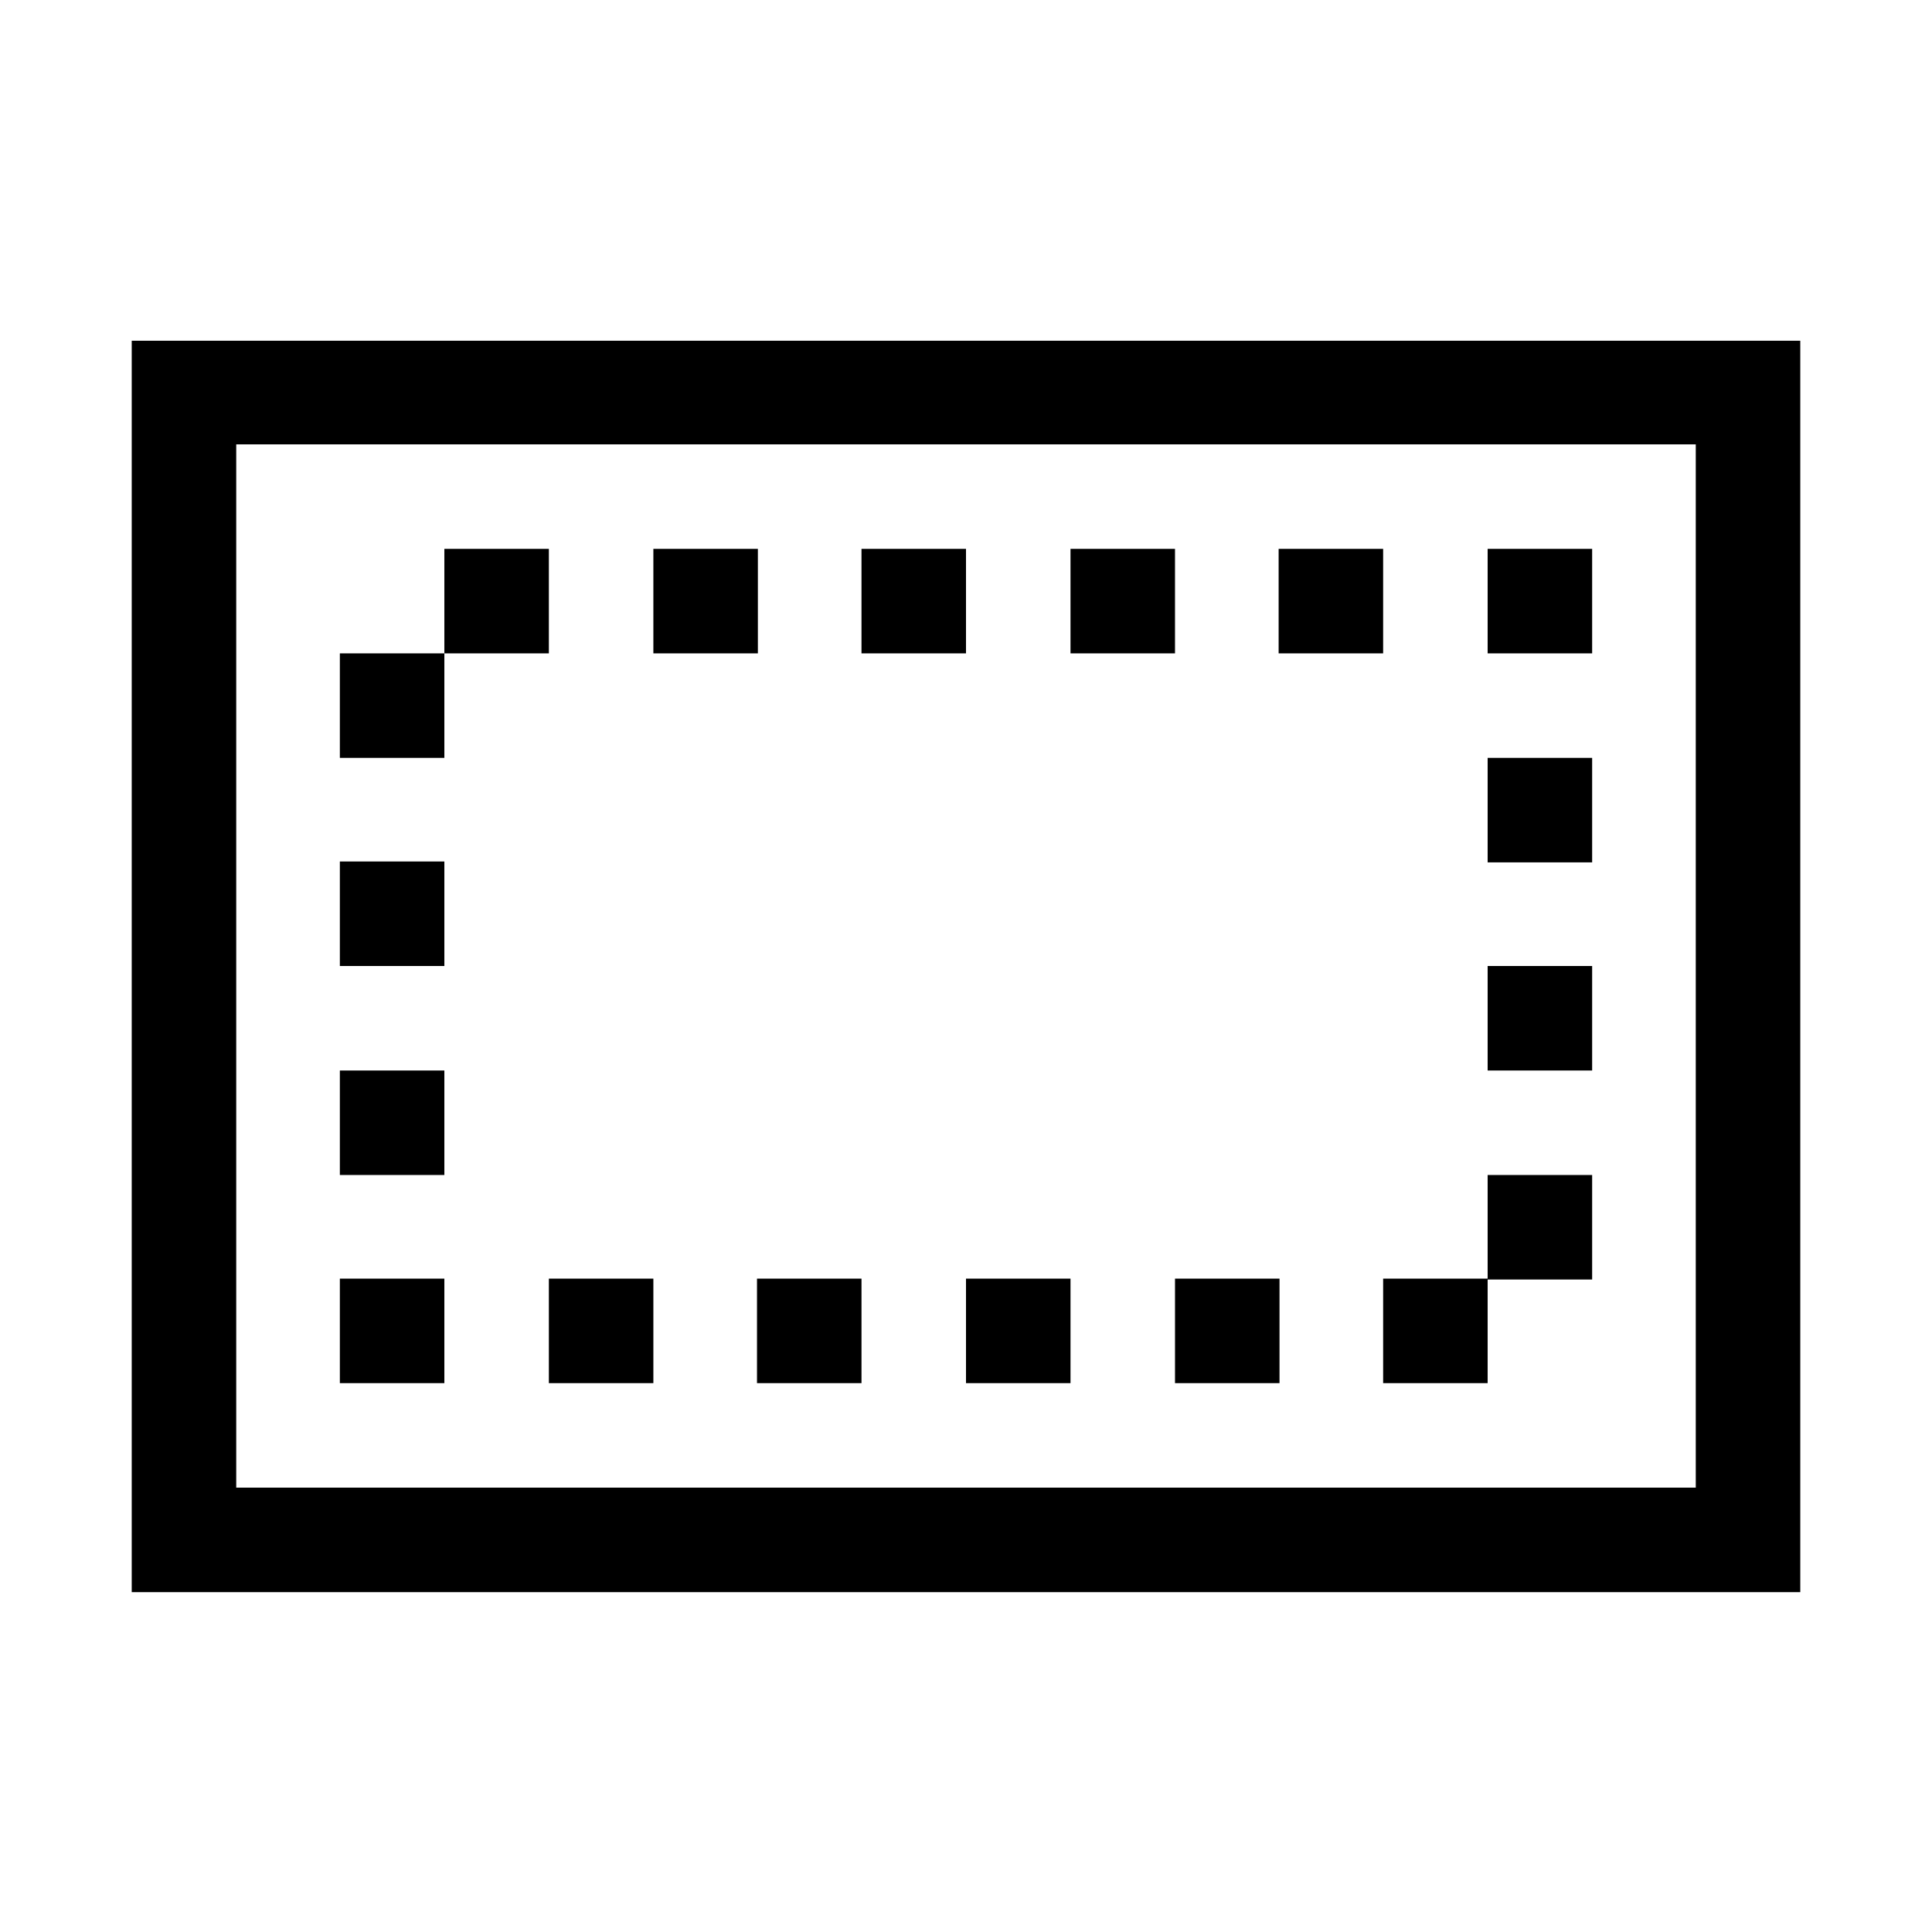
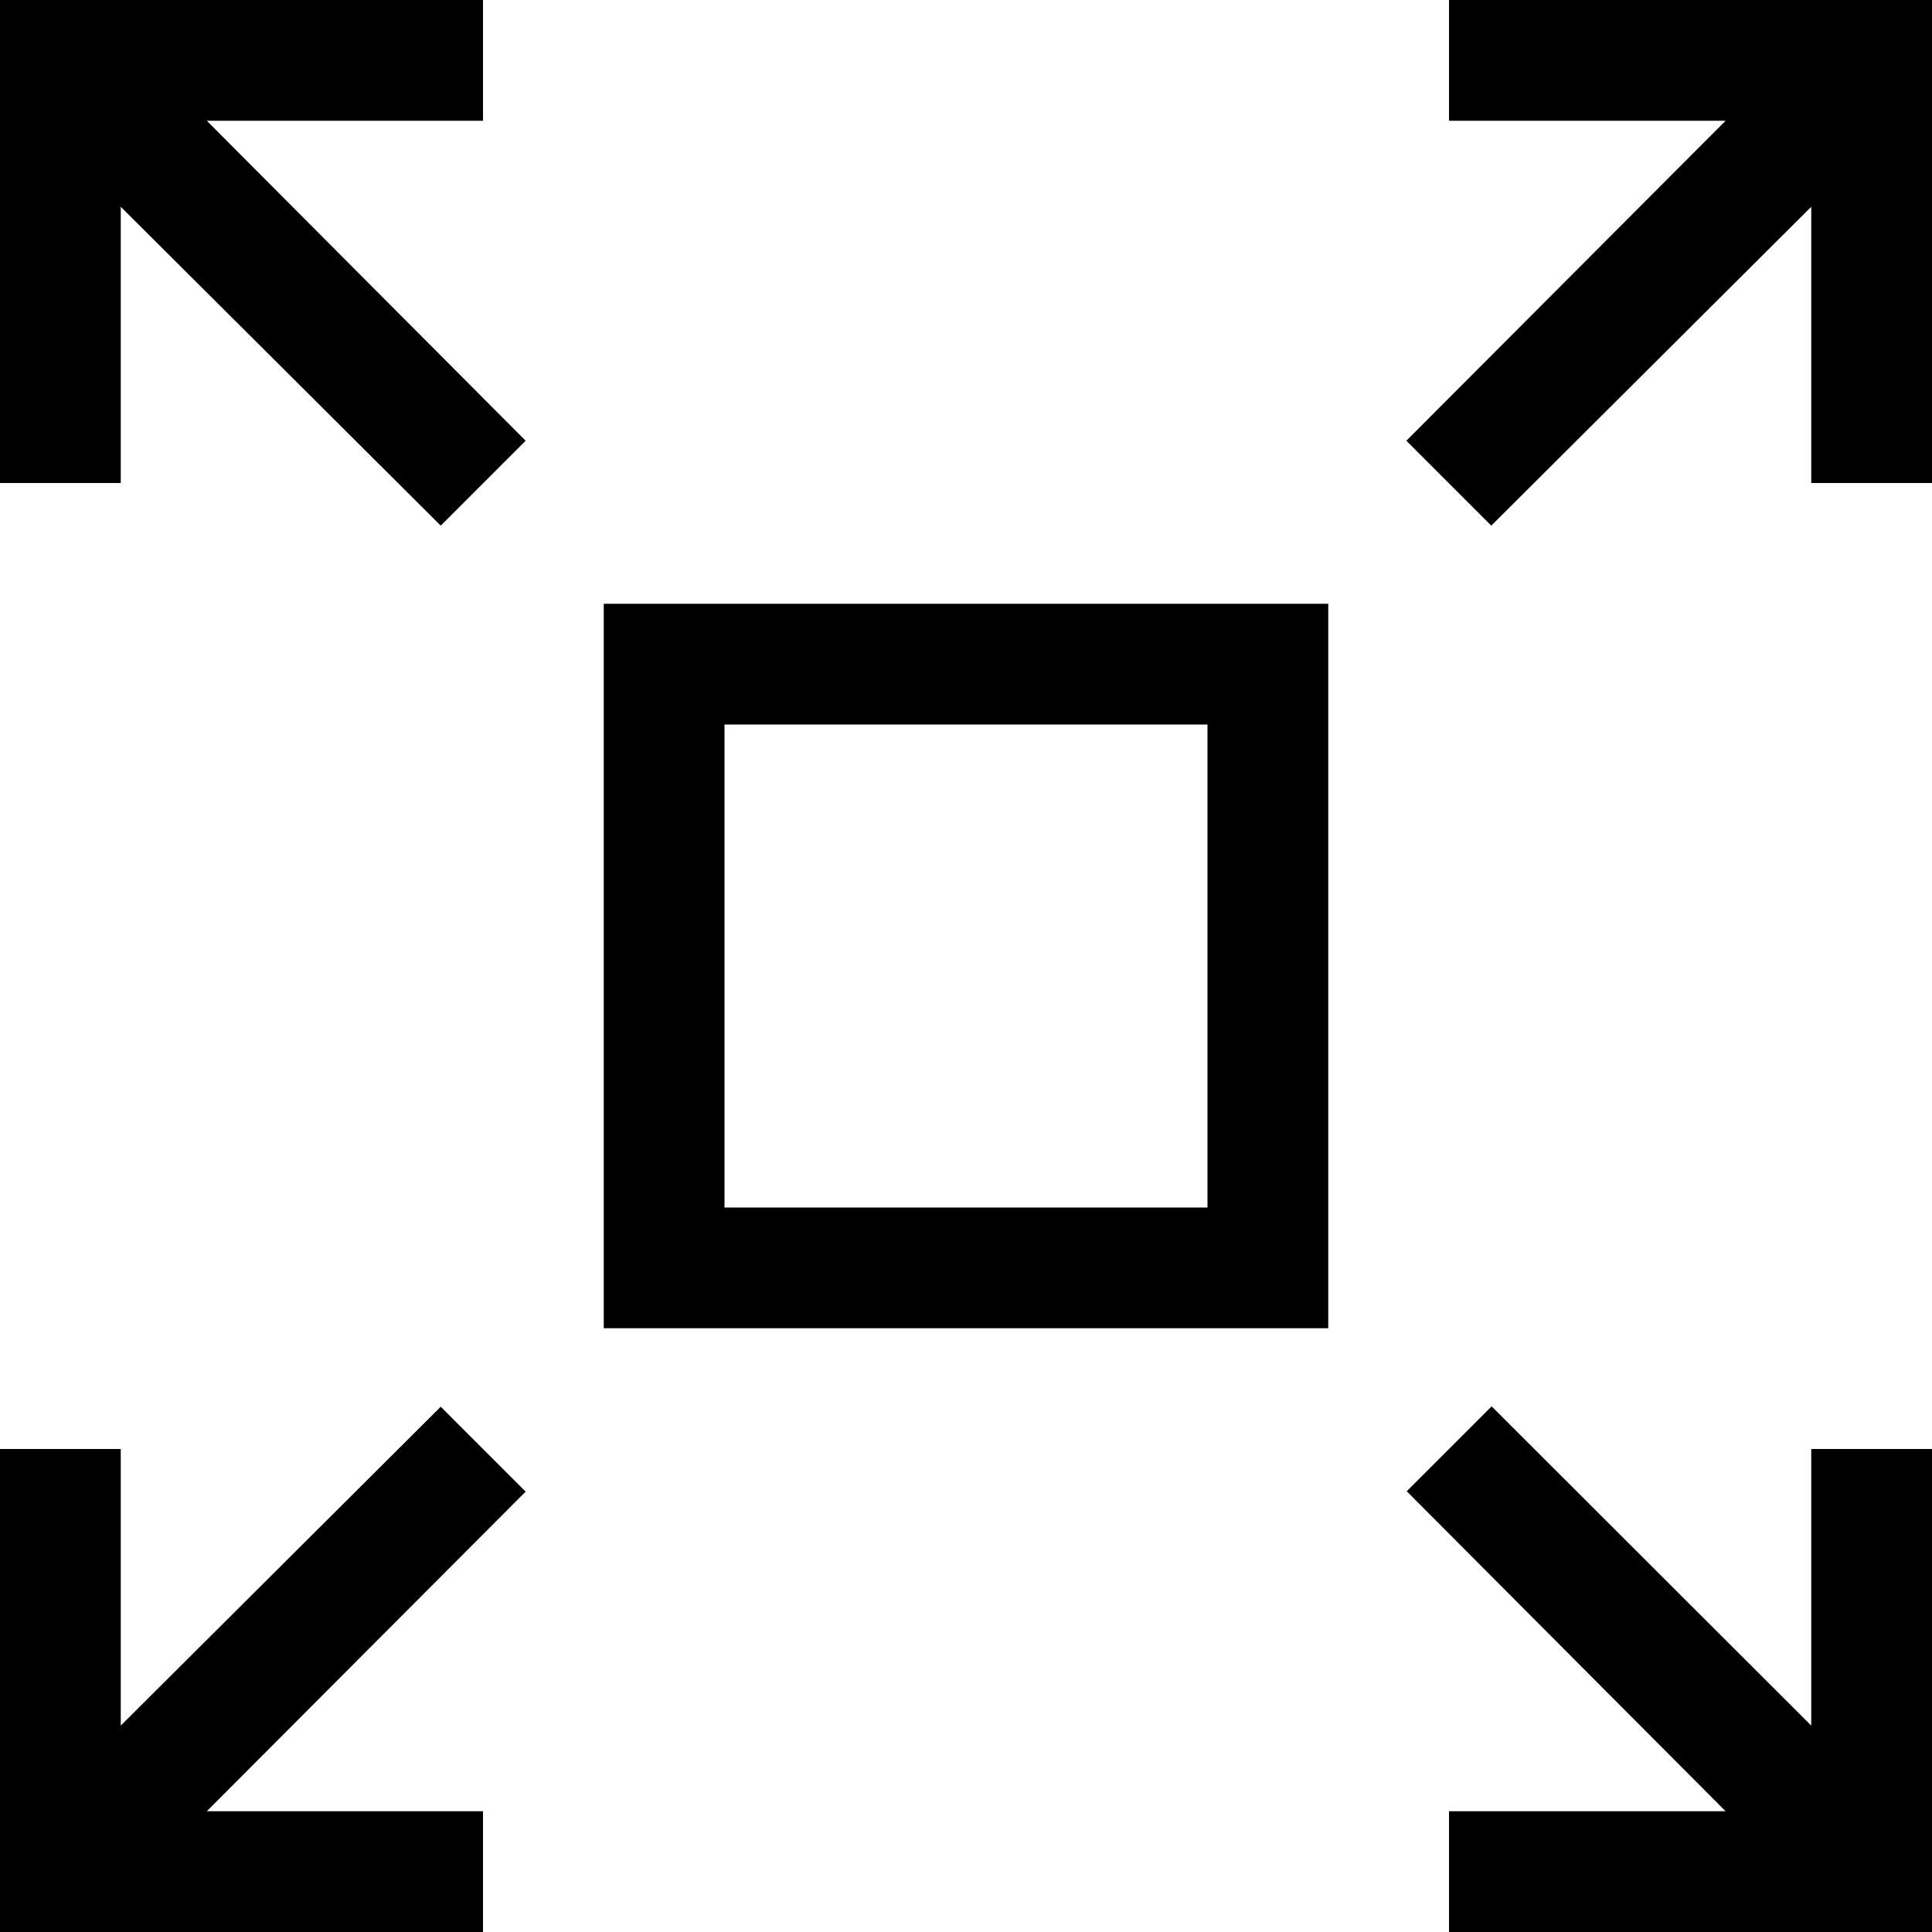
- <svg xmlns="http://www.w3.org/2000/svg" viewBox="0 0 22 22">
-   <defs>
-     <style>.cls-1{fill:none;}</style>
-   </defs>
-   <g id="Слой_2" data-name="Слой 2">
-     <g id="Слой_1-2" data-name="Слой 1">
-       <rect id="canvas_background" data-name="canvas background" class="cls-1" width="22" height="22" />
-       <path d="M1.5,3.88V18.13h19V3.88ZM2.69,5.06H19.31V16.94H2.69Z" />
-       <rect x="16.94" y="6.25" width="1.19" height="1.19" />
-       <rect x="14.56" y="6.25" width="1.19" height="1.19" />
-       <rect x="12.19" y="6.25" width="1.19" height="1.19" />
-       <rect x="9.81" y="6.25" width="1.19" height="1.19" />
-       <rect x="7.44" y="6.25" width="1.19" height="1.19" />
-       <rect x="5.06" y="6.25" width="1.19" height="1.19" />
-       <rect x="3.87" y="7.44" width="1.19" height="1.19" />
-       <rect x="3.87" y="9.81" width="1.19" height="1.19" />
-       <rect x="3.87" y="12.19" width="1.19" height="1.19" />
-       <rect x="3.87" y="14.56" width="1.19" height="1.19" />
-       <rect x="6.25" y="14.56" width="1.19" height="1.19" />
-       <rect x="8.62" y="14.56" width="1.19" height="1.19" />
-       <rect x="11" y="14.56" width="1.19" height="1.19" />
-       <rect x="13.38" y="14.56" width="1.19" height="1.19" />
-       <rect x="15.75" y="14.56" width="1.19" height="1.19" />
-       <rect x="16.94" y="13.38" width="1.19" height="1.19" />
-       <rect x="16.94" y="11" width="1.19" height="1.19" />
-       <rect x="16.94" y="8.63" width="1.19" height="1.19" />
-     </g>
+ <svg xmlns="http://www.w3.org/2000/svg" version="1.1" id="Слой_1" x="0px" y="0px" viewBox="0 0 512 512" style="enable-background:new 0 0 512 512;" xml:space="preserve">
+   <style type="text/css">
+ 	.st0{fill:none;}
+ </style>
+   <g>
+     <rect id="canvas_background_109_" class="st0" width="512" height="512" />
+     <path d="M128,32H54.8l84.5,84.8l-22.5,22.5L32,54.8V128H0V0h128V32z M116.8,372.8l22.5,22.5L54.8,480H128v32H0V384h32v73.3   L116.8,372.8z M160,352V160h192v192H160z M192,192v128h128V192H192z M384,0h128v128h-32V54.8l-84.8,84.5l-22.5-22.5L457.3,32H384V0   z M480,457.3V384h32v128H384v-32h73.3l-84.5-84.8l22.5-22.5L480,457.3z" />
  </g>
</svg>
